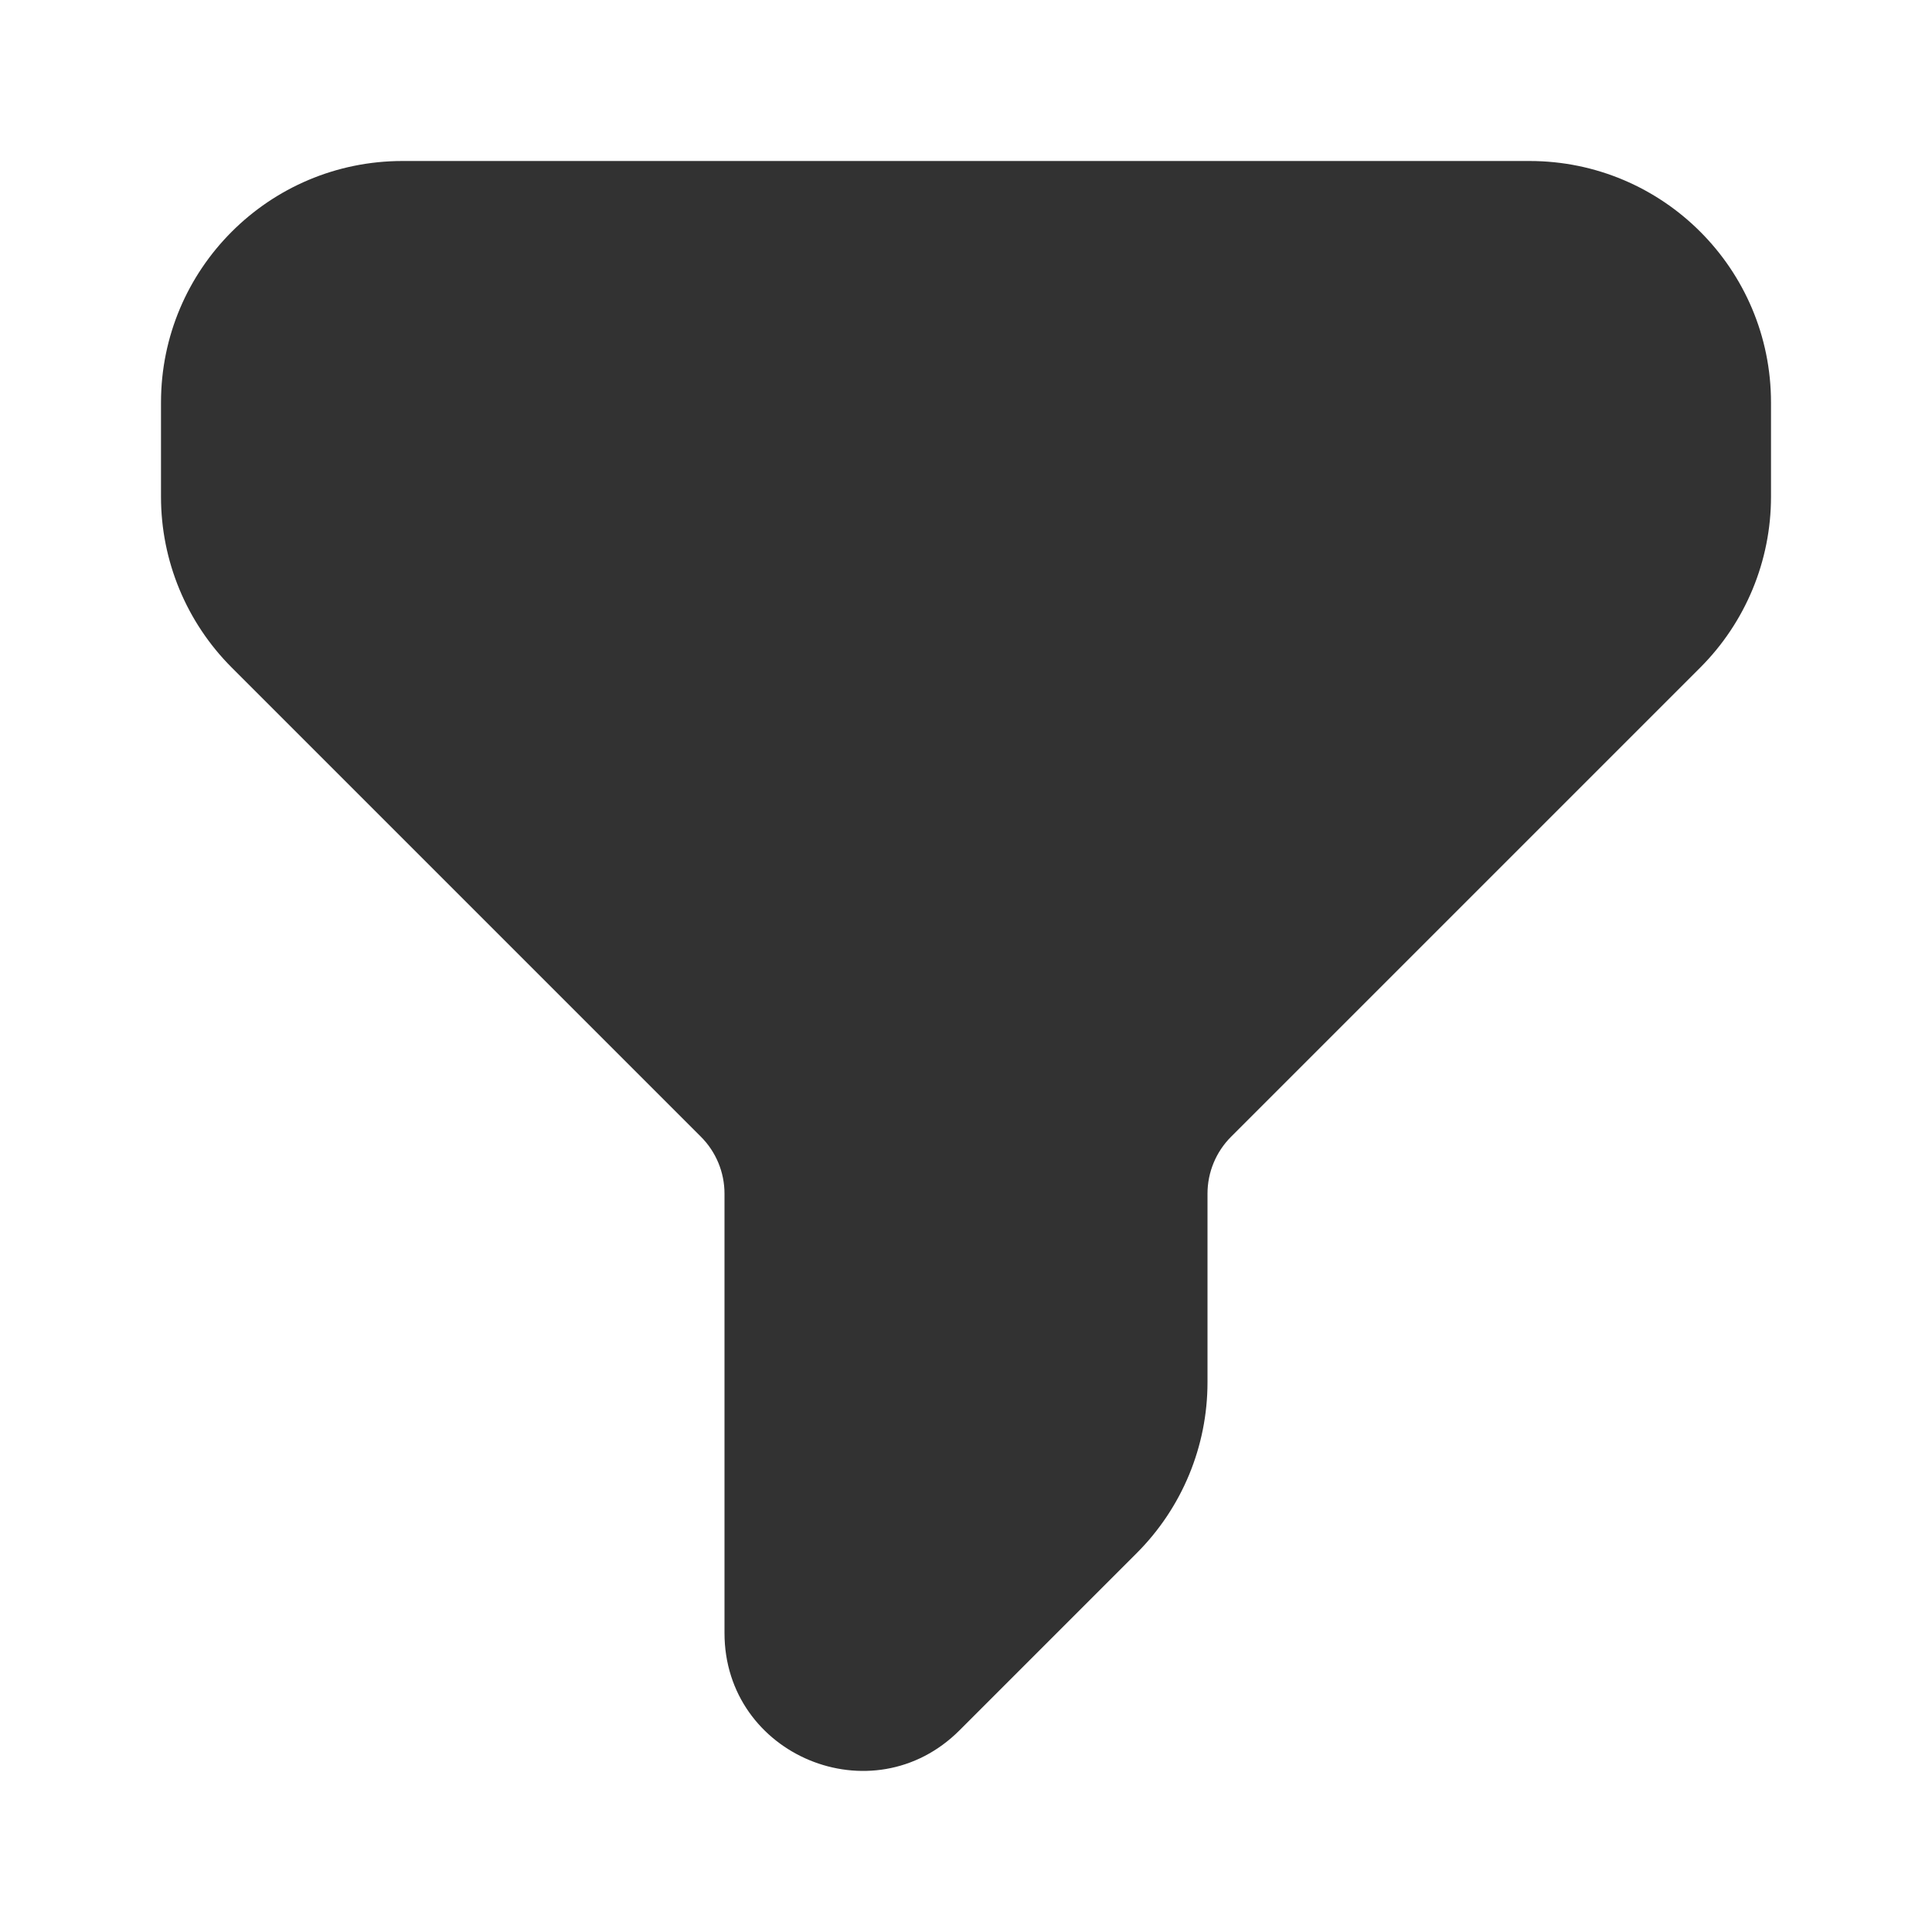
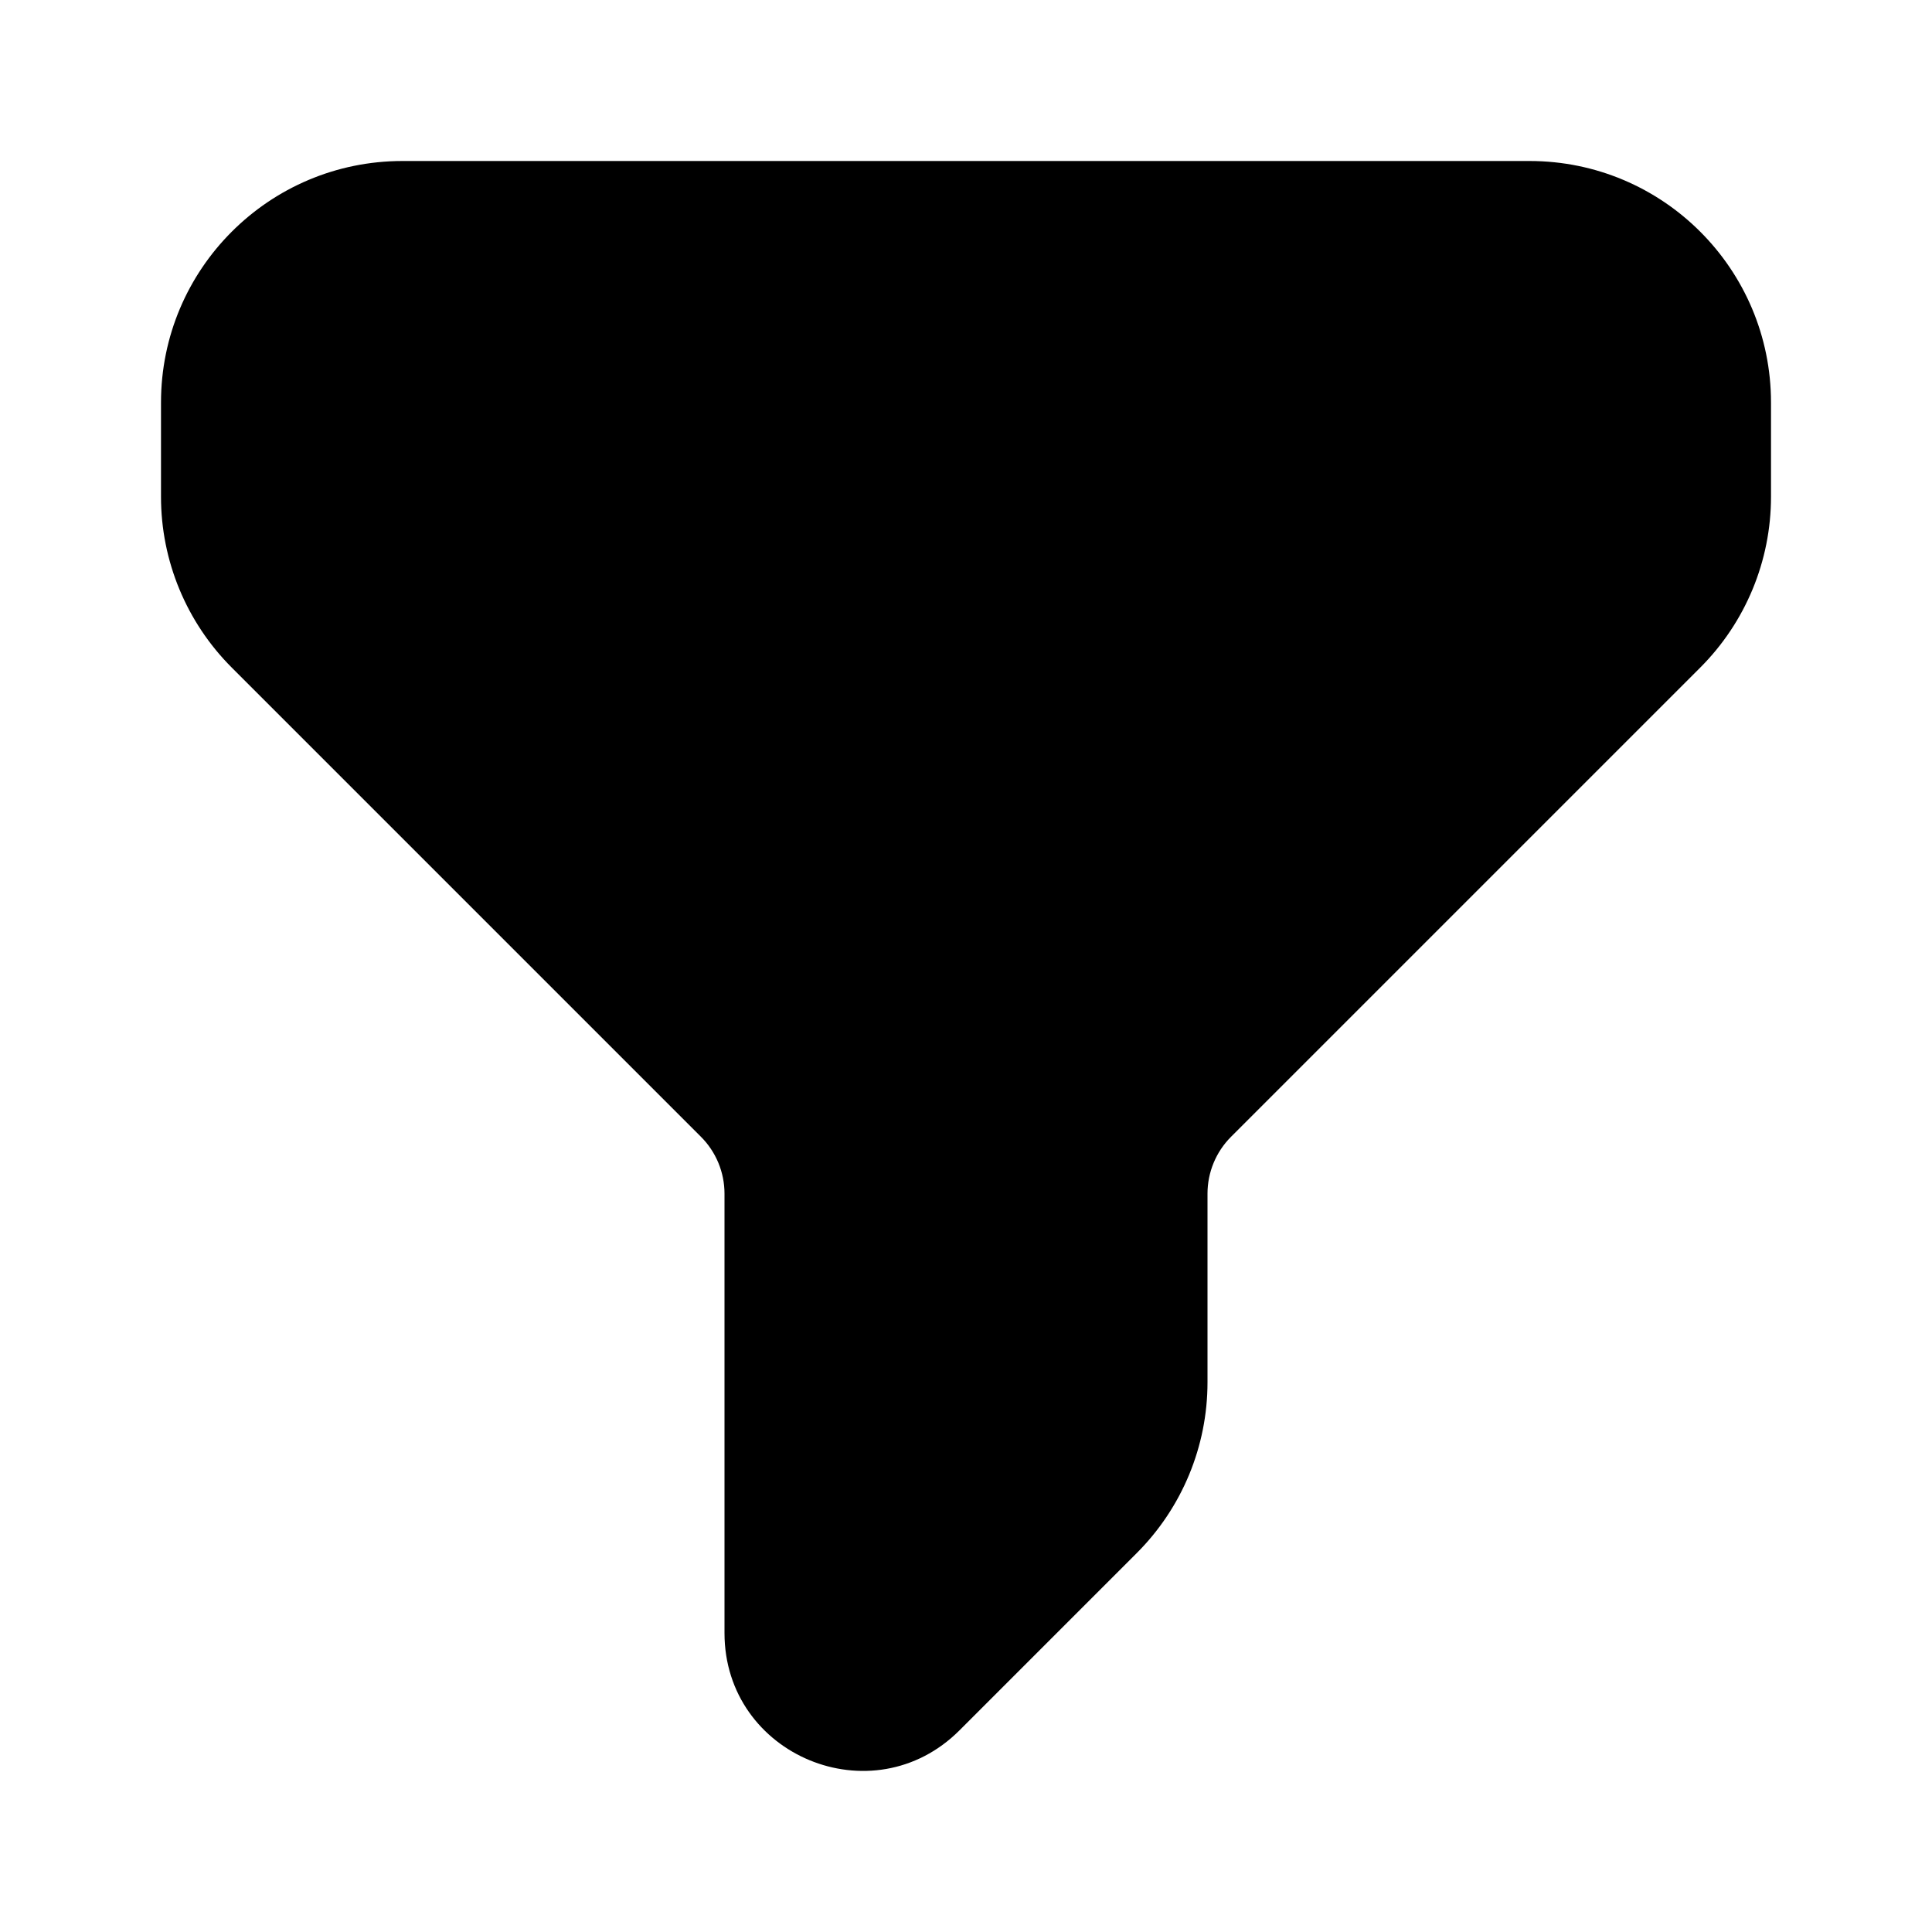
- <svg xmlns="http://www.w3.org/2000/svg" width="800px" height="800px" viewBox="0 0 24 24" fill="none">
-   <path fill-rule="evenodd" clip-rule="evenodd" d="M2 5C2 3.343 3.343 2 5 2H19C20.657 2 22 3.343 22 5V6.172C22 6.967 21.684 7.73 21.121 8.293L15.293 14.121C15.105 14.309 15 14.563 15 14.828V17.172C15 17.967 14.684 18.73 14.121 19.293L11.919 21.495C10.842 22.572 9 21.809 9 20.286V14.828C9 14.563 8.895 14.309 8.707 14.121L2.879 8.293C2.316 7.73 2 6.967 2 6.172V5Z" fill="#323232" />
+ <svg xmlns="http://www.w3.org/2000/svg" width="1em" height="1em" viewBox="0 0 24 24" fill="none">
+   <path fill-rule="evenodd" clip-rule="evenodd" d="M2 5C2 3.343 3.343 2 5 2H19C20.657 2 22 3.343 22 5V6.172C22 6.967 21.684 7.73 21.121 8.293L15.293 14.121C15.105 14.309 15 14.563 15 14.828V17.172C15 17.967 14.684 18.73 14.121 19.293L11.919 21.495C10.842 22.572 9 21.809 9 20.286V14.828C9 14.563 8.895 14.309 8.707 14.121L2.879 8.293C2.316 7.73 2 6.967 2 6.172V5Z" fill="currentColor" />
</svg>
